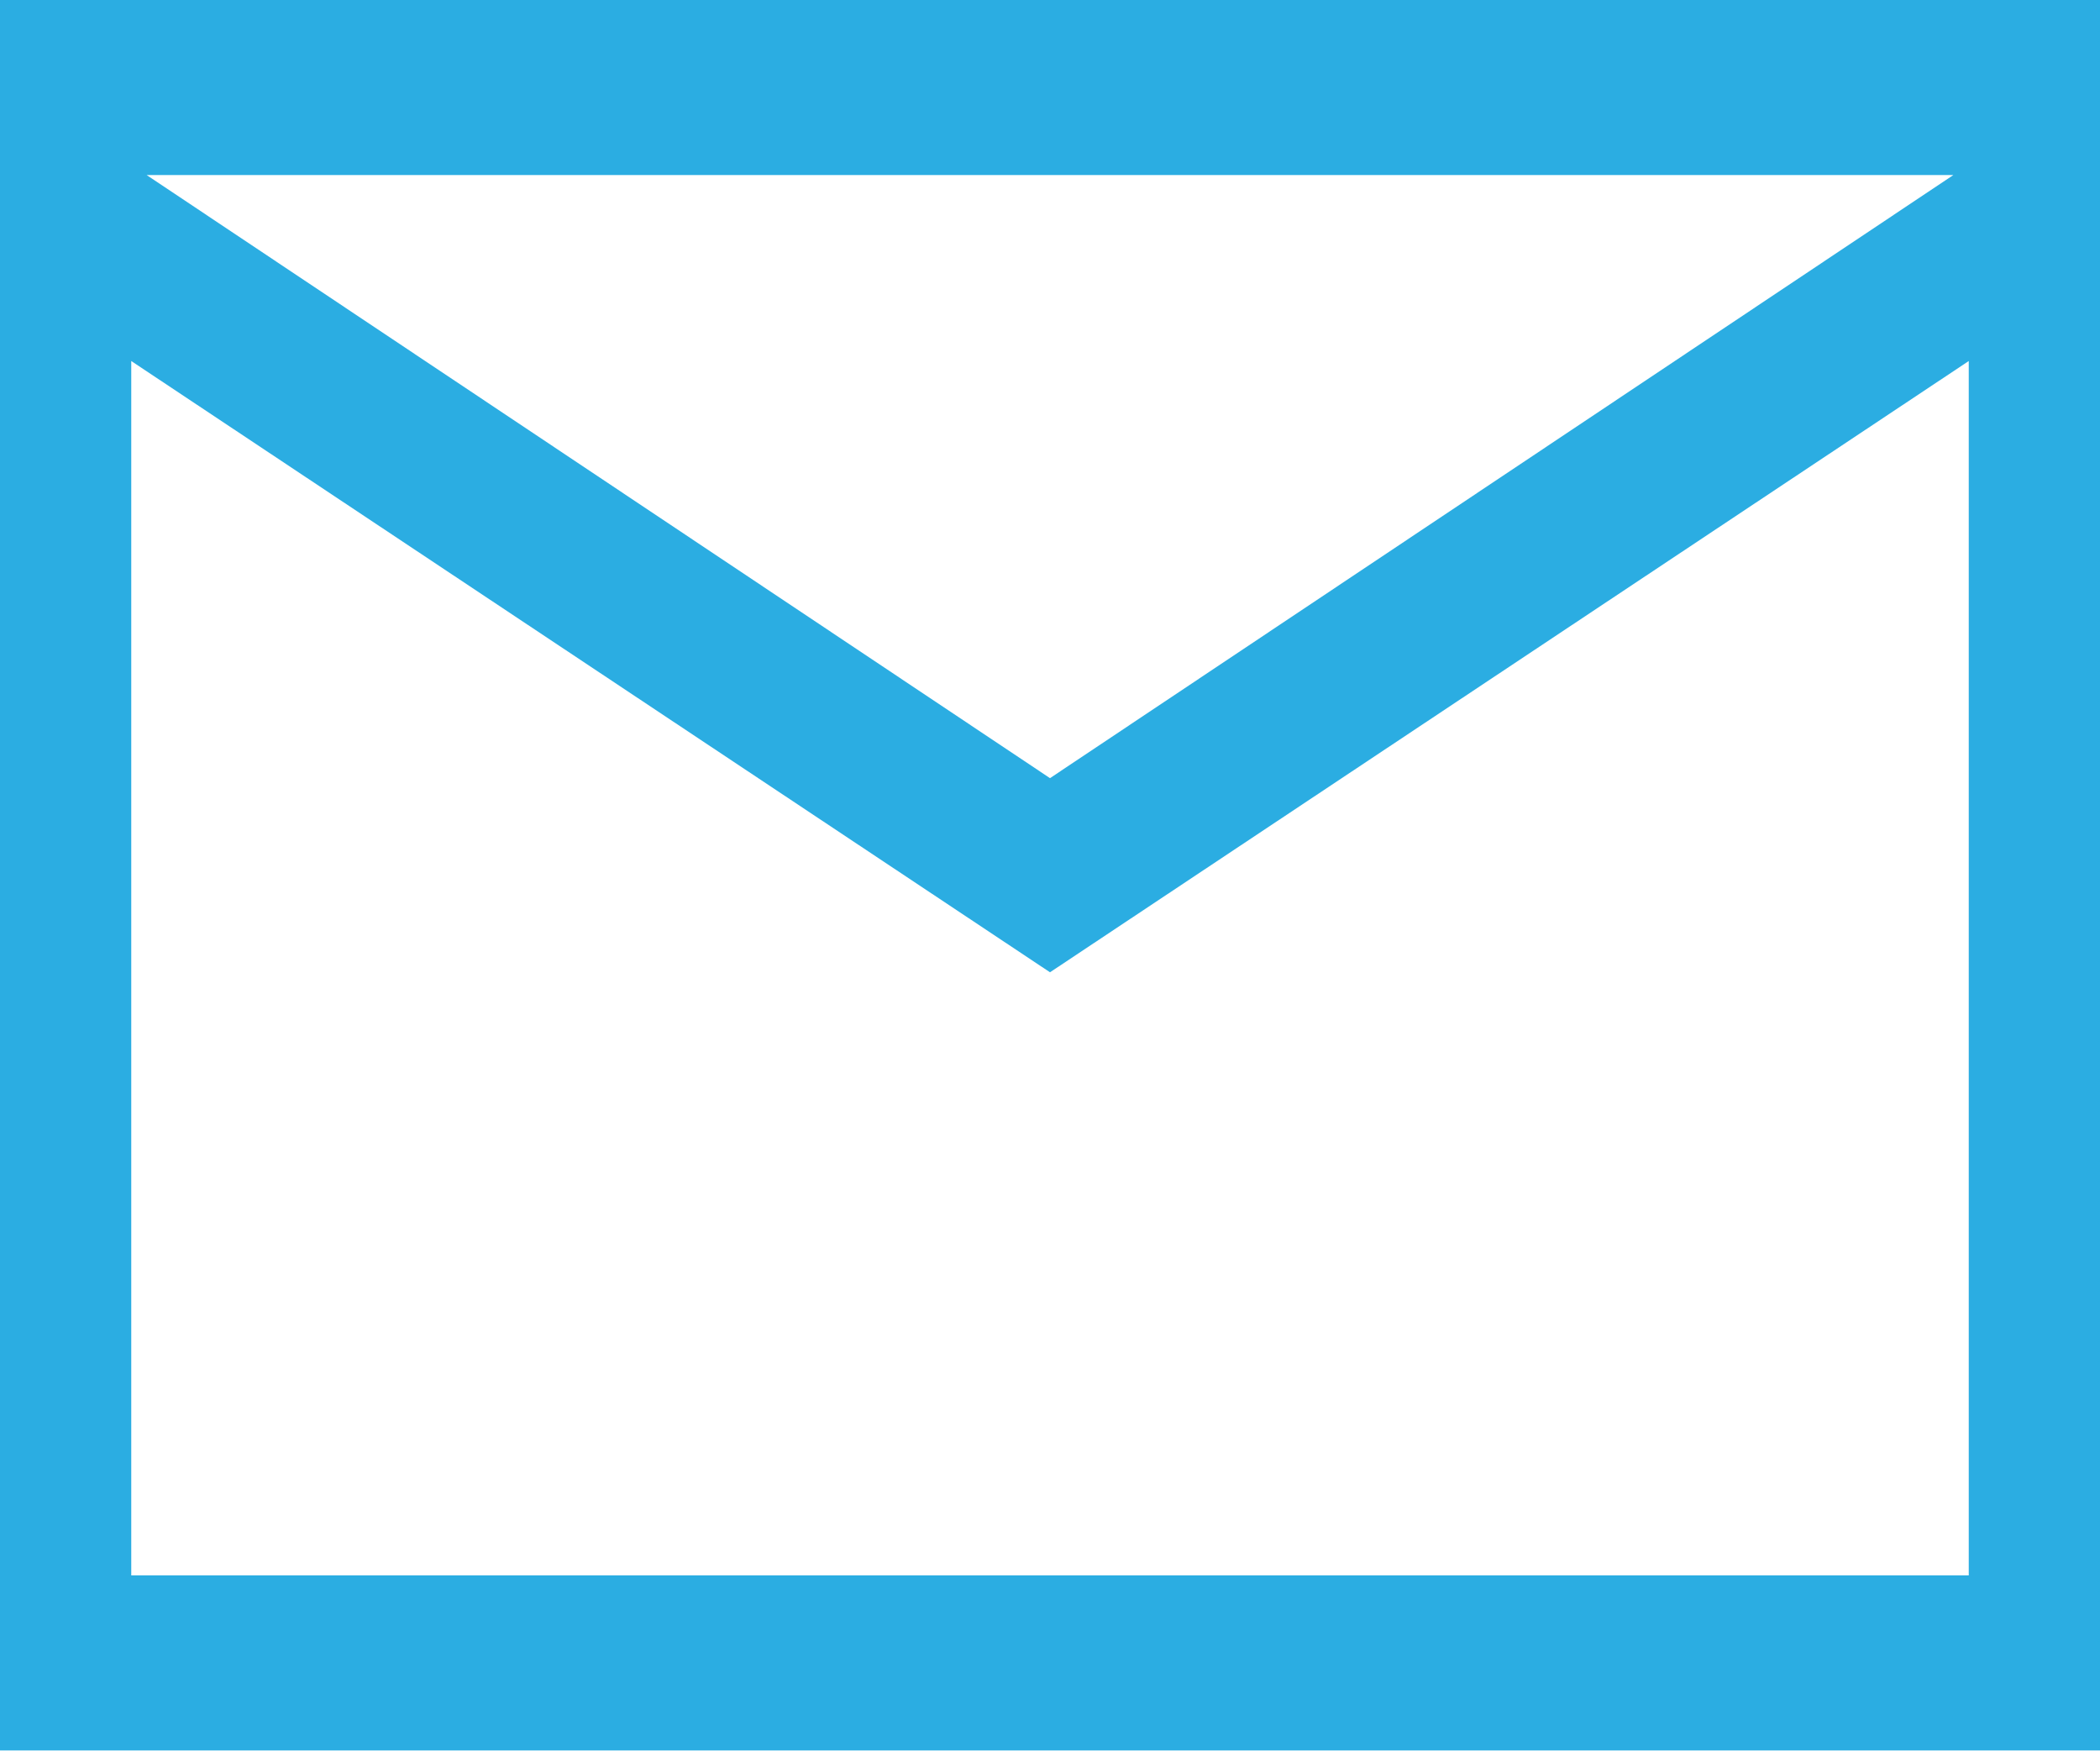
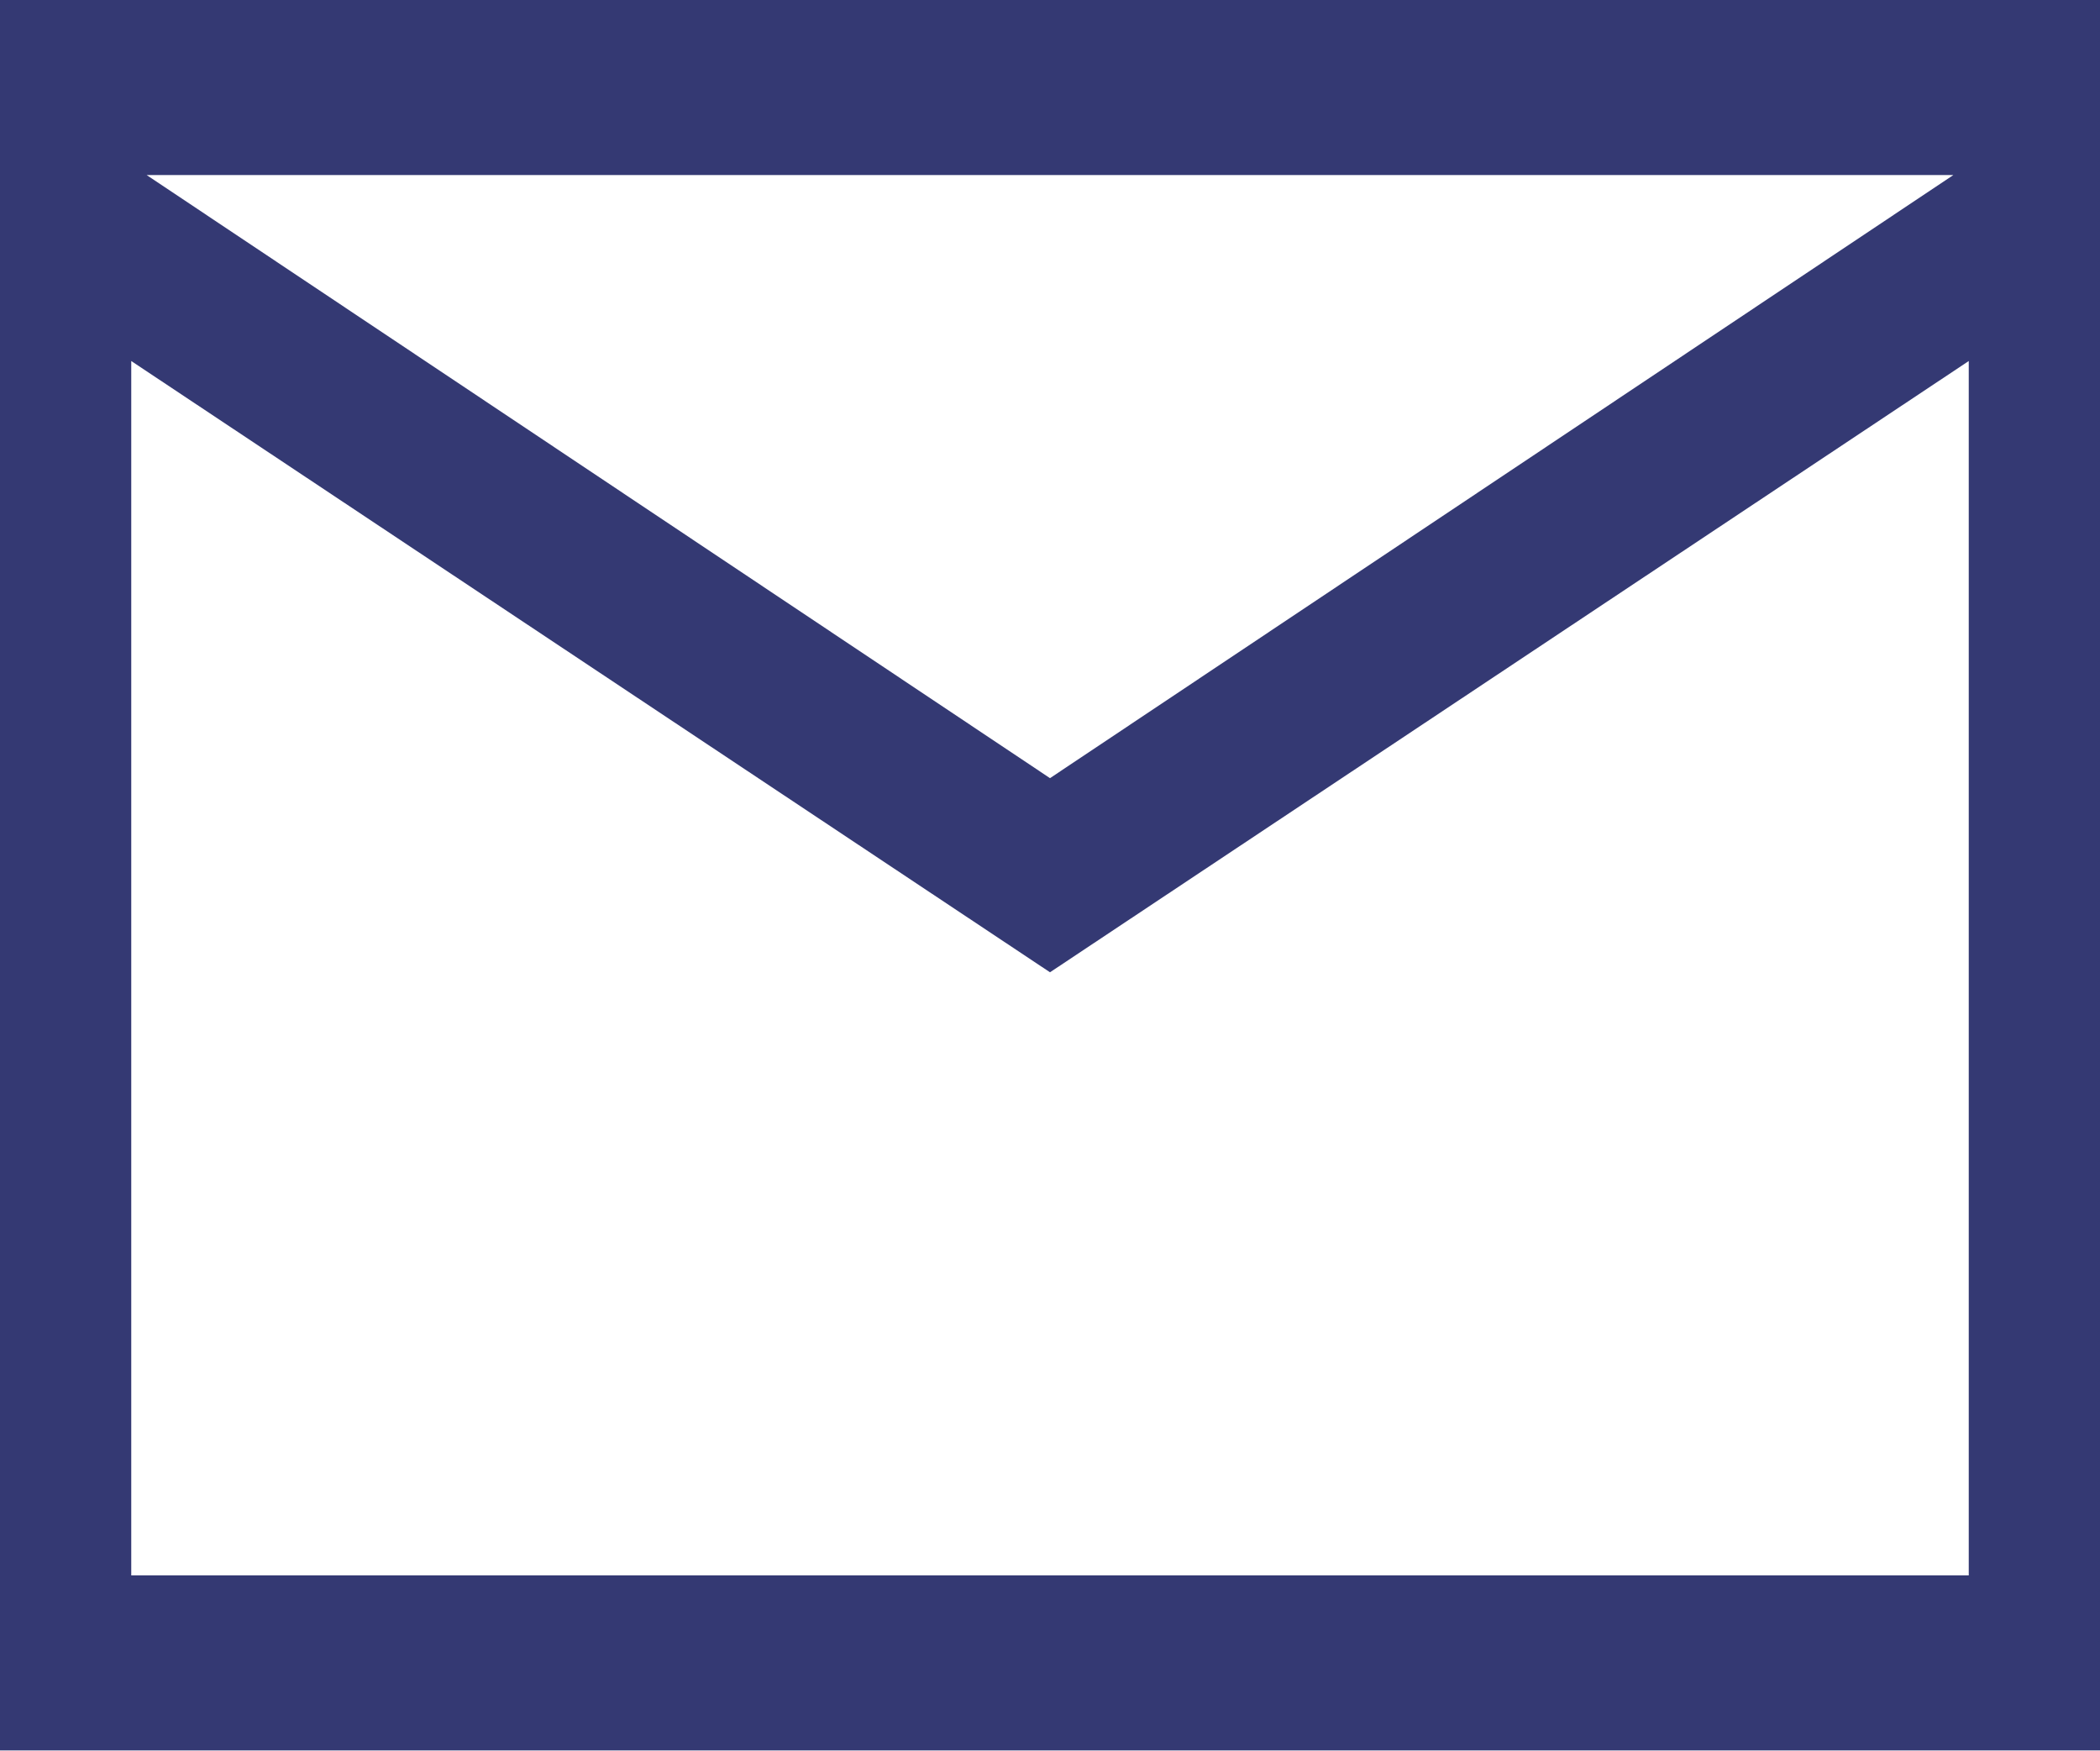
<svg xmlns="http://www.w3.org/2000/svg" width="24" height="20" viewBox="0 0 24 20" fill="none">
-   <path d="M1.5 18H22.5V4.125L12 11.109L1.5 4.125V18ZM1.676 2L12 8.891L22.324 2H1.676ZM24 20H0V0H24V20Z" fill="#2BADE2" />
+   <path d="M1.5 18H22.5V4.125L12 11.109L1.5 4.125V18ZM1.676 2L12 8.891L22.324 2H1.676ZM24 20H0V0H24V20Z" fill="#343973" />
</svg>
